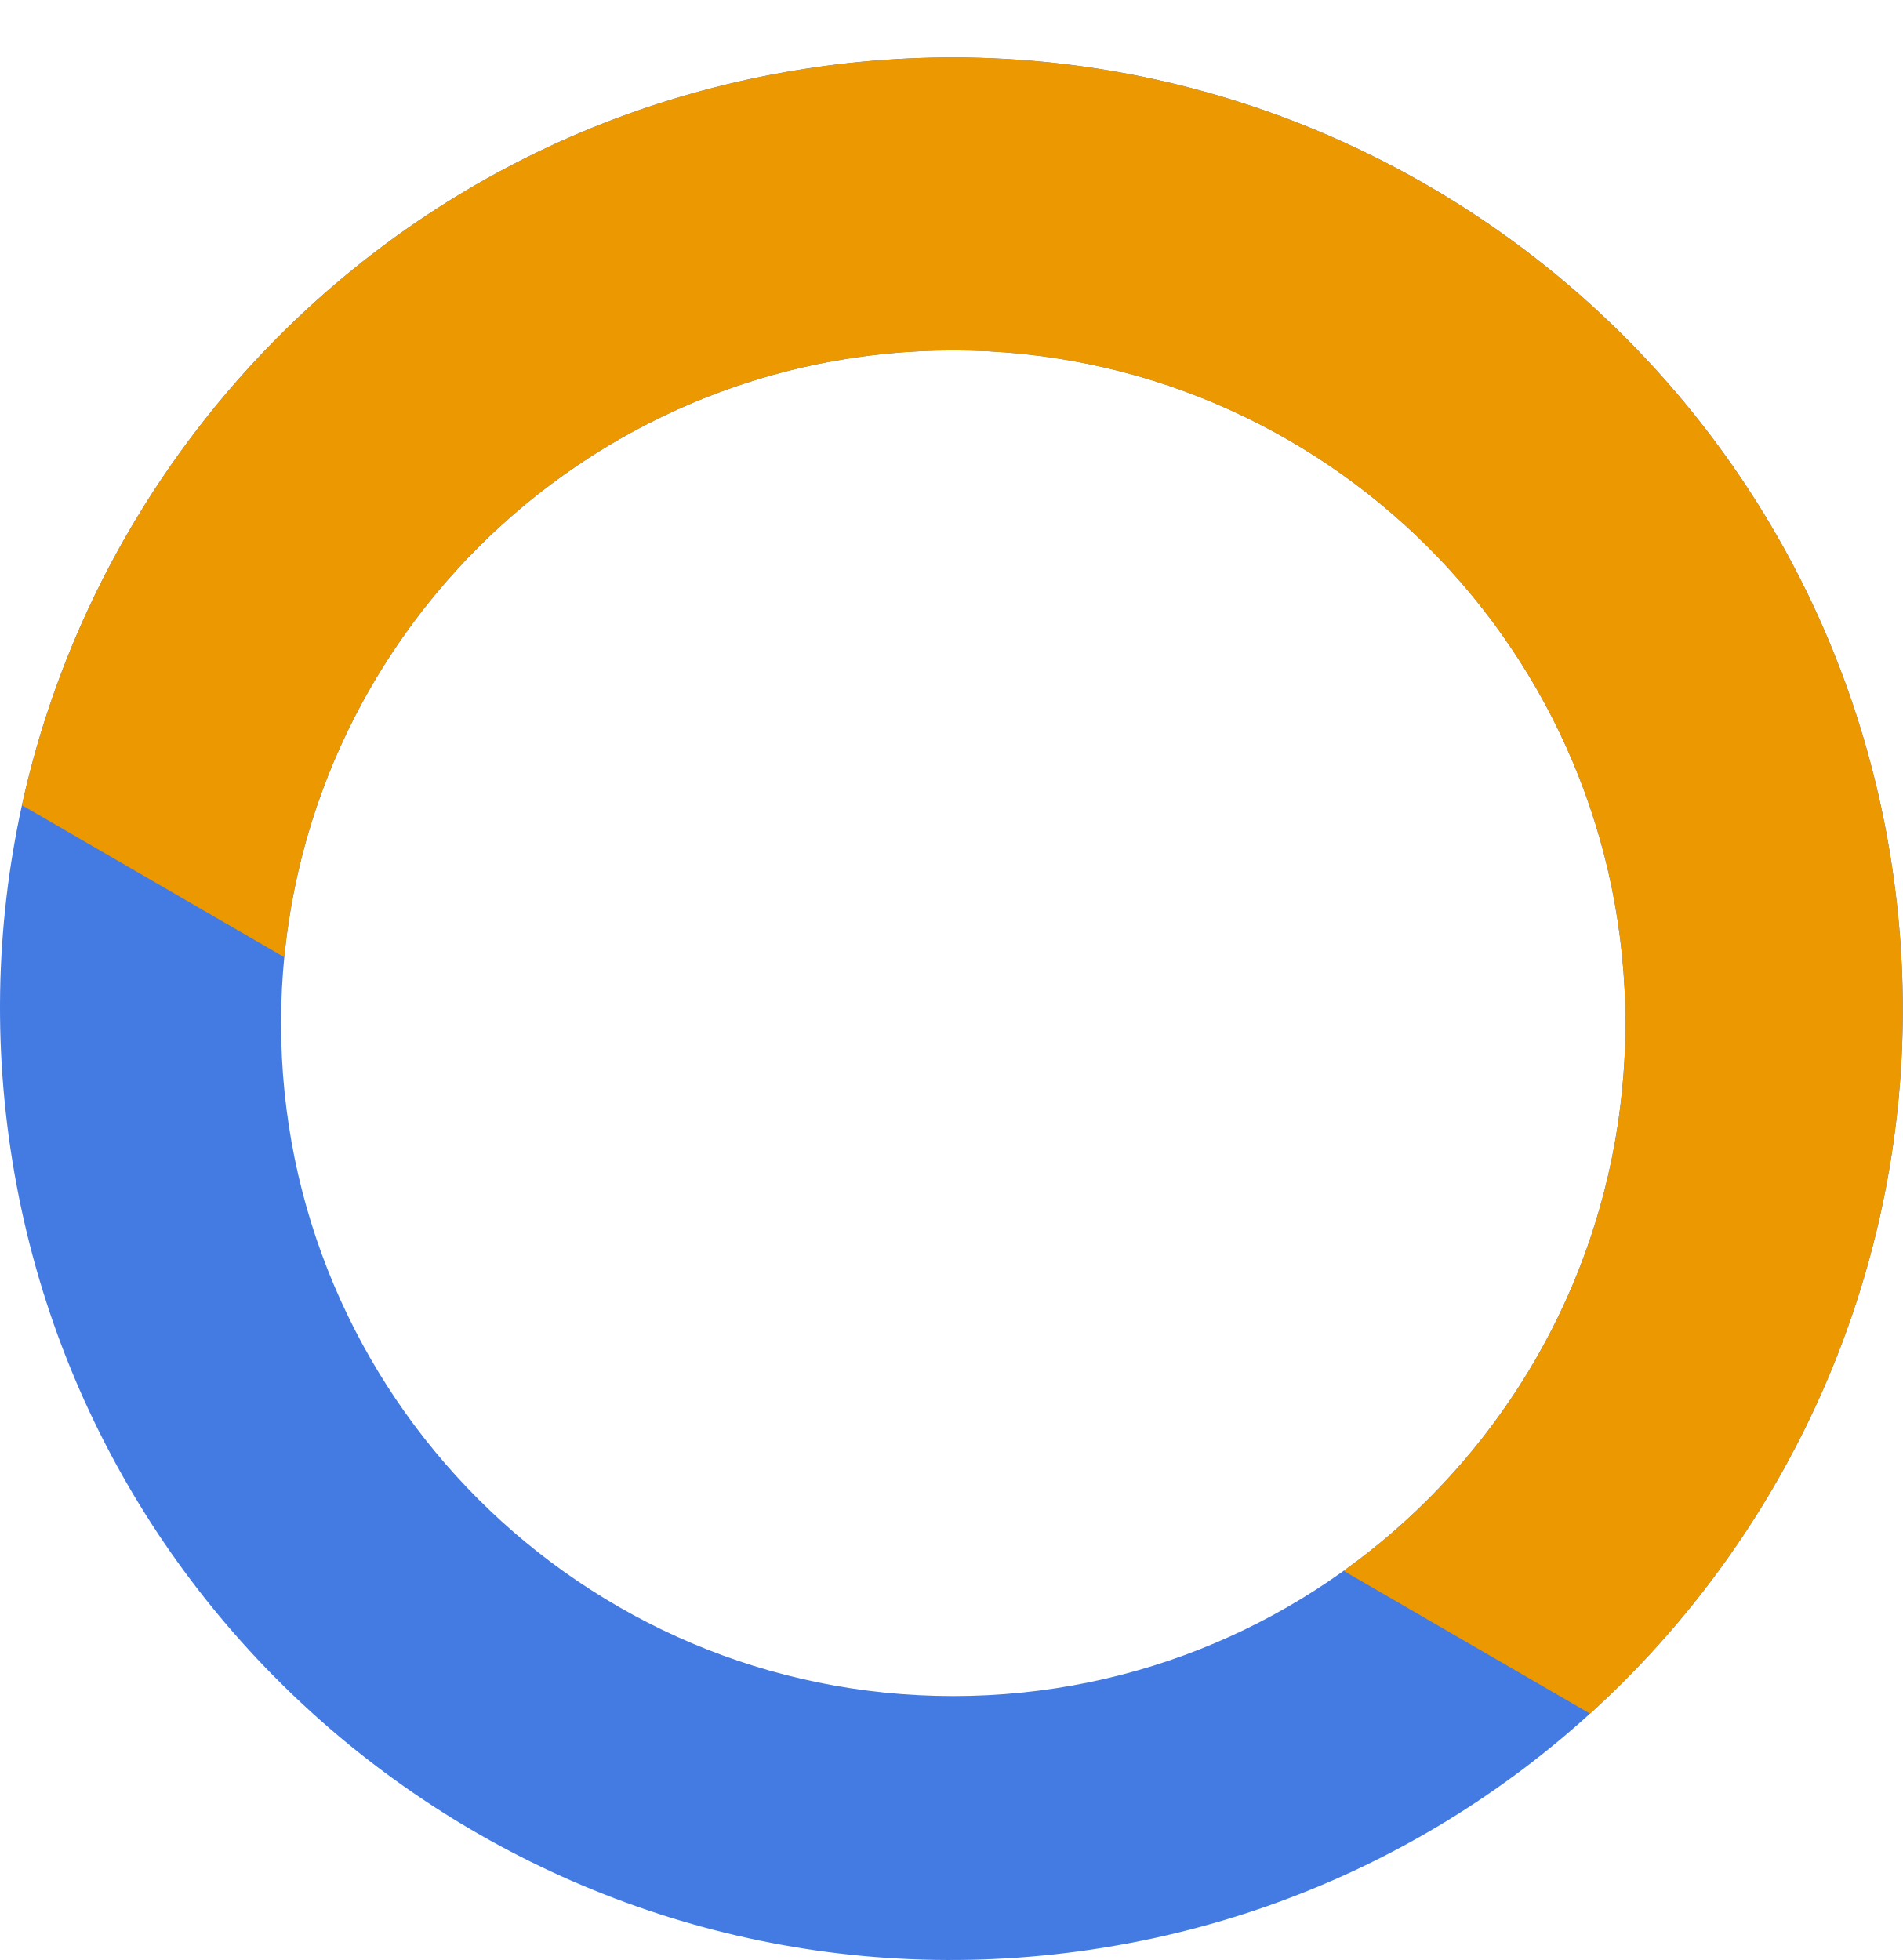
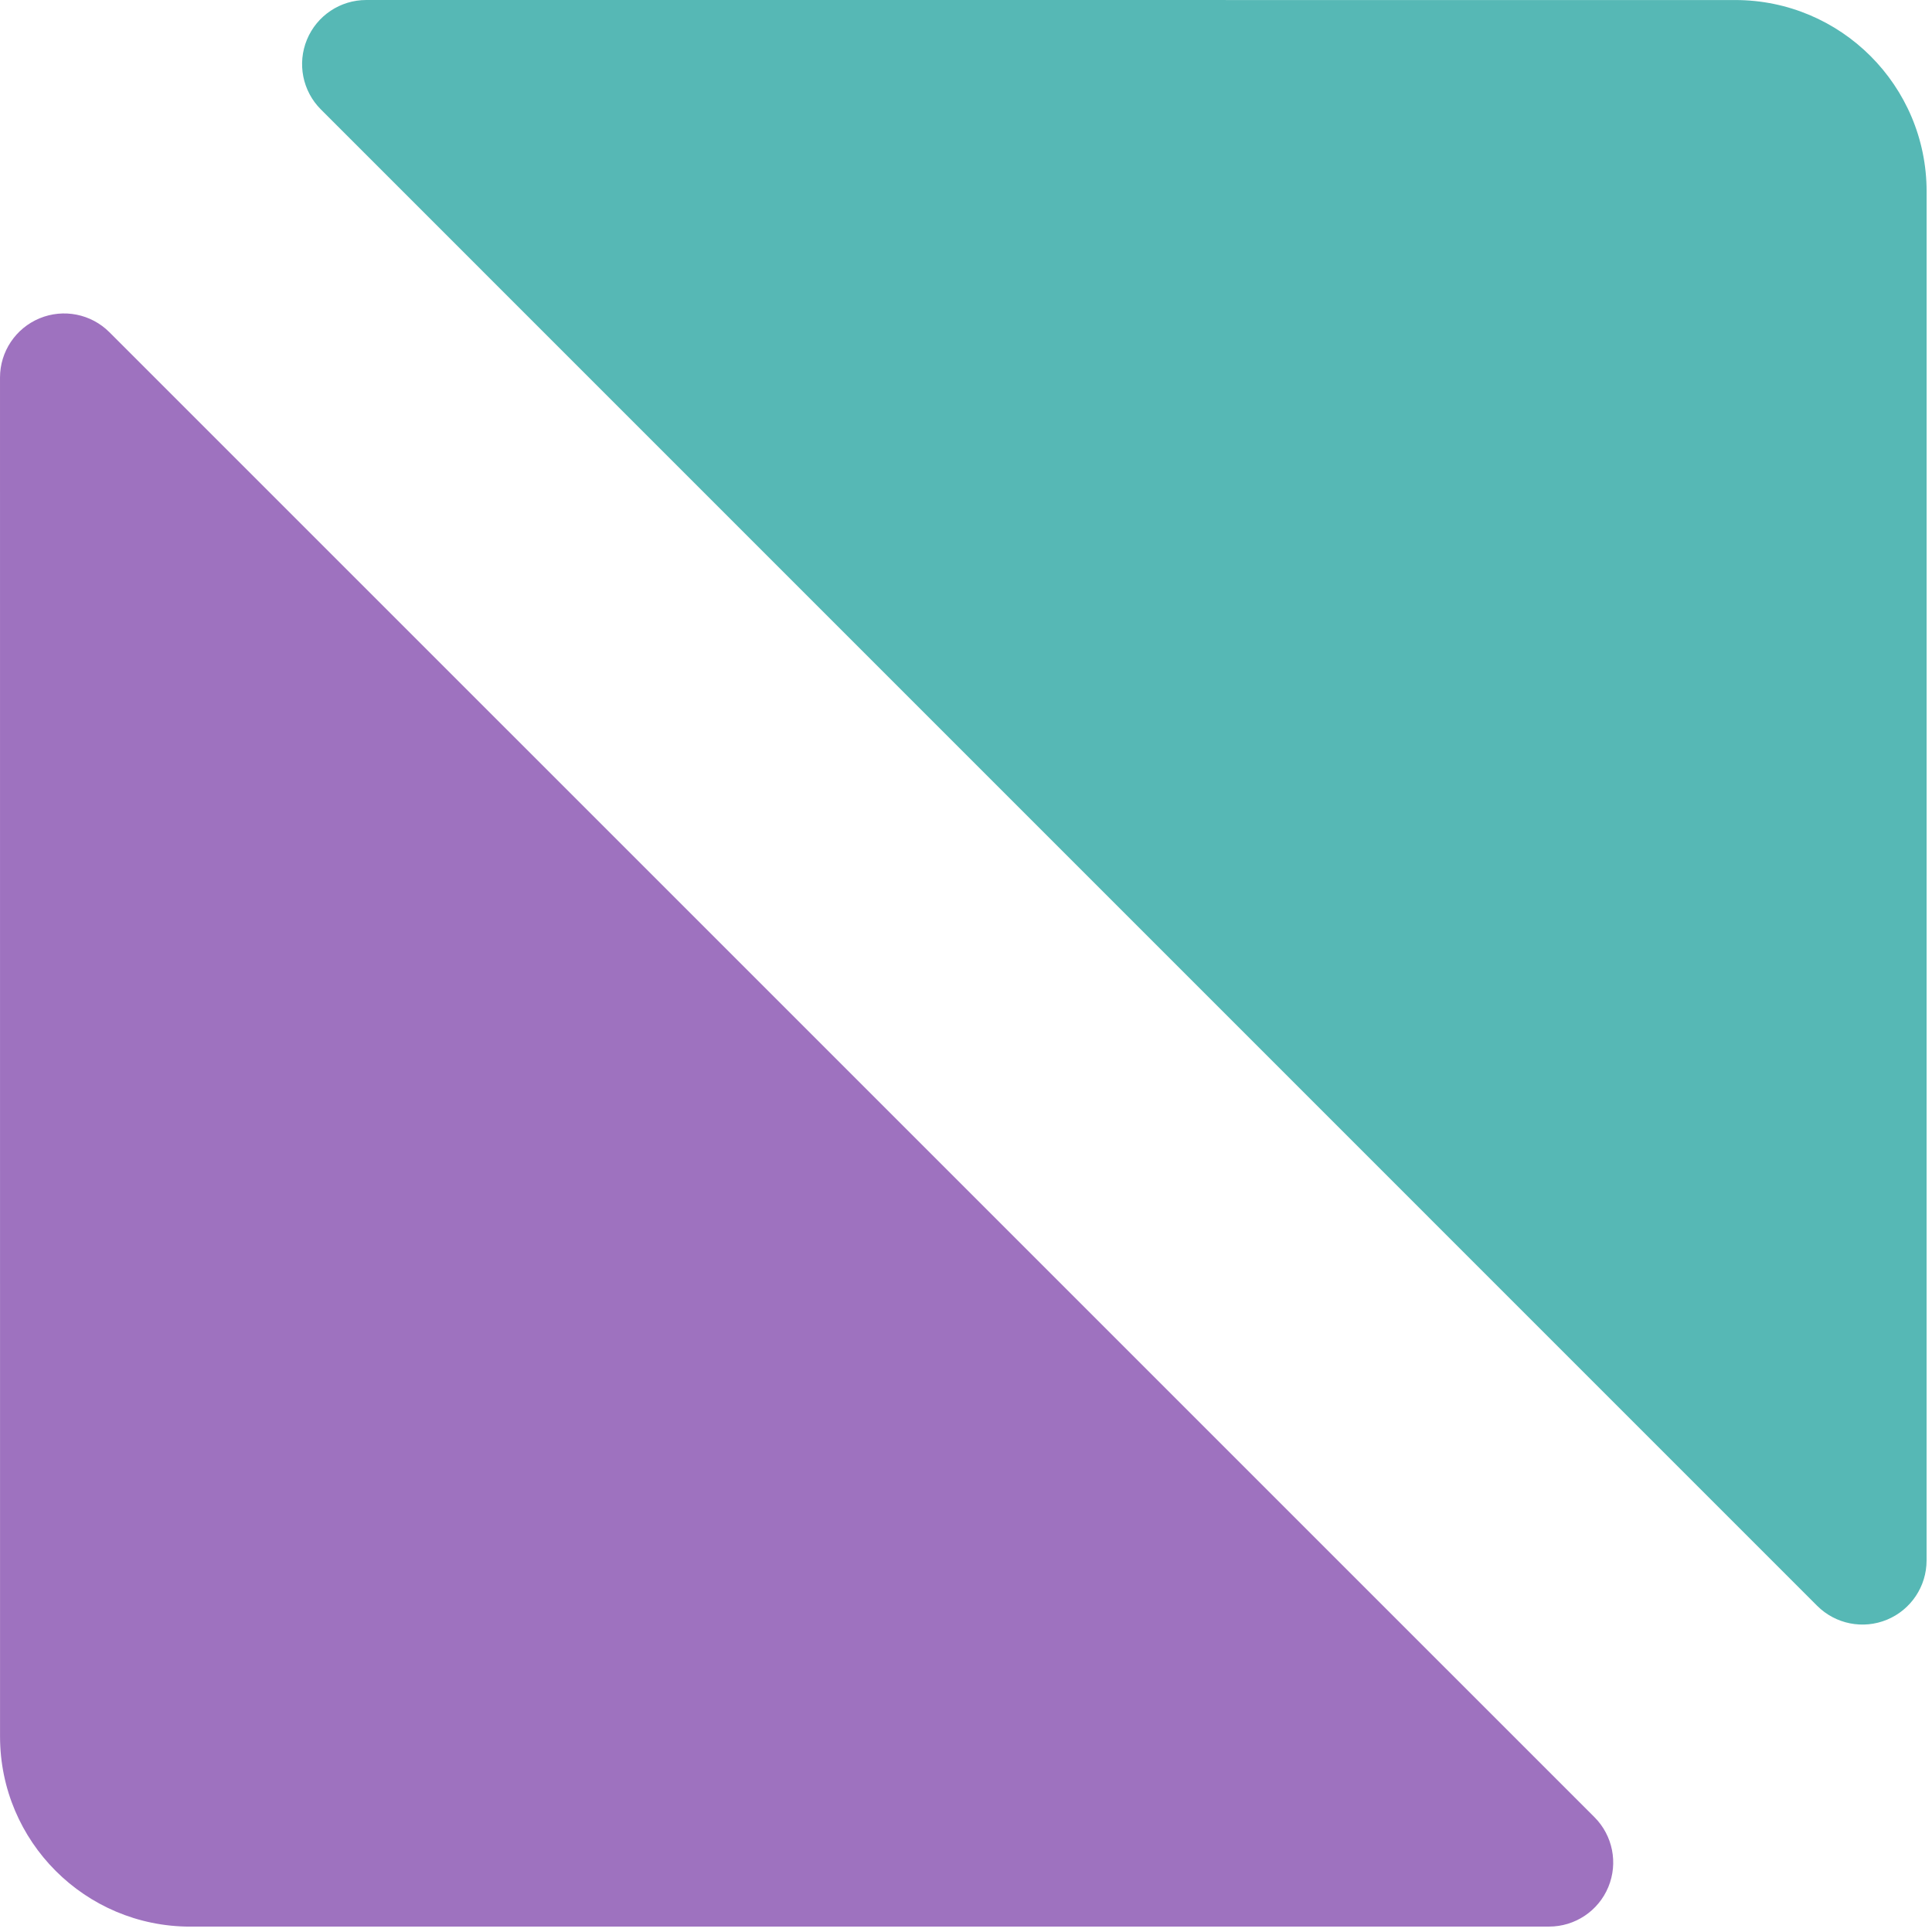
- <svg xmlns="http://www.w3.org/2000/svg" width="150.015" height="154.542" id="screenshot-7fb47ebc-9989-80fa-8007-f22c31b1de0d" viewBox="0 -4.527 150.015 154.542" fill="none" version="1.1">
-   <g id="shape-7fb47ebc-9989-80fa-8007-f22c31b1de0d" rx="0" ry="0">
-     <g id="shape-7fb47ebc-9989-80fa-8007-f22c15865162">
-       <g class="fills" id="fills-7fb47ebc-9989-80fa-8007-f22c15865162">
-         <path d="M0.694,85.13C-4.893,44.115,23.87,6.281,64.885,0.694C105.9,-4.893,143.735,23.87,149.321,64.885C154.908,105.9,126.145,143.735,85.13,149.321C44.115,154.908,6.281,126.145,0.694,85.13M75.152,23.1C45.904,23.1,22.159,46.872,22.159,76.152C22.159,105.432,45.904,129.204,75.152,129.204C104.399,129.204,128.145,105.432,128.145,76.152C128.145,46.872,104.399,23.1,75.152,23.1" style="fill: rgb(68, 123, 227); fill-opacity: 1;" />
-       </g>
+ <svg xmlns="http://www.w3.org/2000/svg" width="100%" height="100%" viewBox="0 0 356 356" version="1.1" xml:space="preserve" style="fill-rule:evenodd;clip-rule:evenodd;stroke-linejoin:round;stroke-miterlimit:2;">
+   <g transform="matrix(1,0,0,1,-1432.94,-857.7205)">
+     <g transform="matrix(-1.194298,-0.000032,0.000032,-1.194298,2375.51,2097.426)">
+       <path d="M739.747,1021.118C742.576,1023.946 743.422,1028.2 741.891,1031.895C740.36,1035.59 736.754,1038 732.754,1038C672.966,1038 521.567,1038 521.528,1038C521.528,1038 521.528,1038 521.528,1038C505.22,1038 492,1024.78 492,1008.472C492,1008.472 492,1008.472 492,1008.472C492,1008.433 492,857.034 492,797.246C492,793.246 494.41,789.64 498.105,788.109C501.8,786.578 506.054,787.424 508.882,790.253C556.592,837.962 692.038,973.408 739.747,1021.118Z" style="fill:rgb(86,184,181);" />
    </g>
-     <g id="shape-7fb47ebc-9989-80fa-8007-f22c19b29c33">
-       <g class="fills" id="fills-7fb47ebc-9989-80fa-8007-f22c19b29c33">
-         <path d="M75.152,23.1C47.659,23.1,25.028,44.104,22.411,70.944L1.73,58.962C8.284,29.099,32.847,5.058,64.885,0.694C105.9,-4.893,143.734,23.87,149.321,64.885C152.786,90.32,143.041,114.531,125.356,130.588L105.93,119.332C119.375,109.706,128.145,93.946,128.145,76.152C128.145,46.872,104.399,23.1,75.152,23.1" style="fill: rgb(236, 152, 0); fill-opacity: 1;" />
-       </g>
+     <g transform="matrix(1.186388,-0.000032,0.000032,1.186388,849.2126,-18.72597)">
+       <path d="M739.635,1021.005C742.482,1023.852 743.334,1028.134 741.793,1031.854C740.252,1035.574 736.622,1038 732.595,1038C672.689,1038 521.528,1038 521.528,1038C505.22,1038 492,1024.78 492,1008.472L492,797.405C492,793.378 494.426,789.748 498.146,788.207C501.866,786.666 506.148,787.518 508.995,790.365C556.767,838.137 691.863,973.233 739.635,1021.005Z" style="fill:rgb(158,114,191);" />
    </g>
  </g>
</svg>
